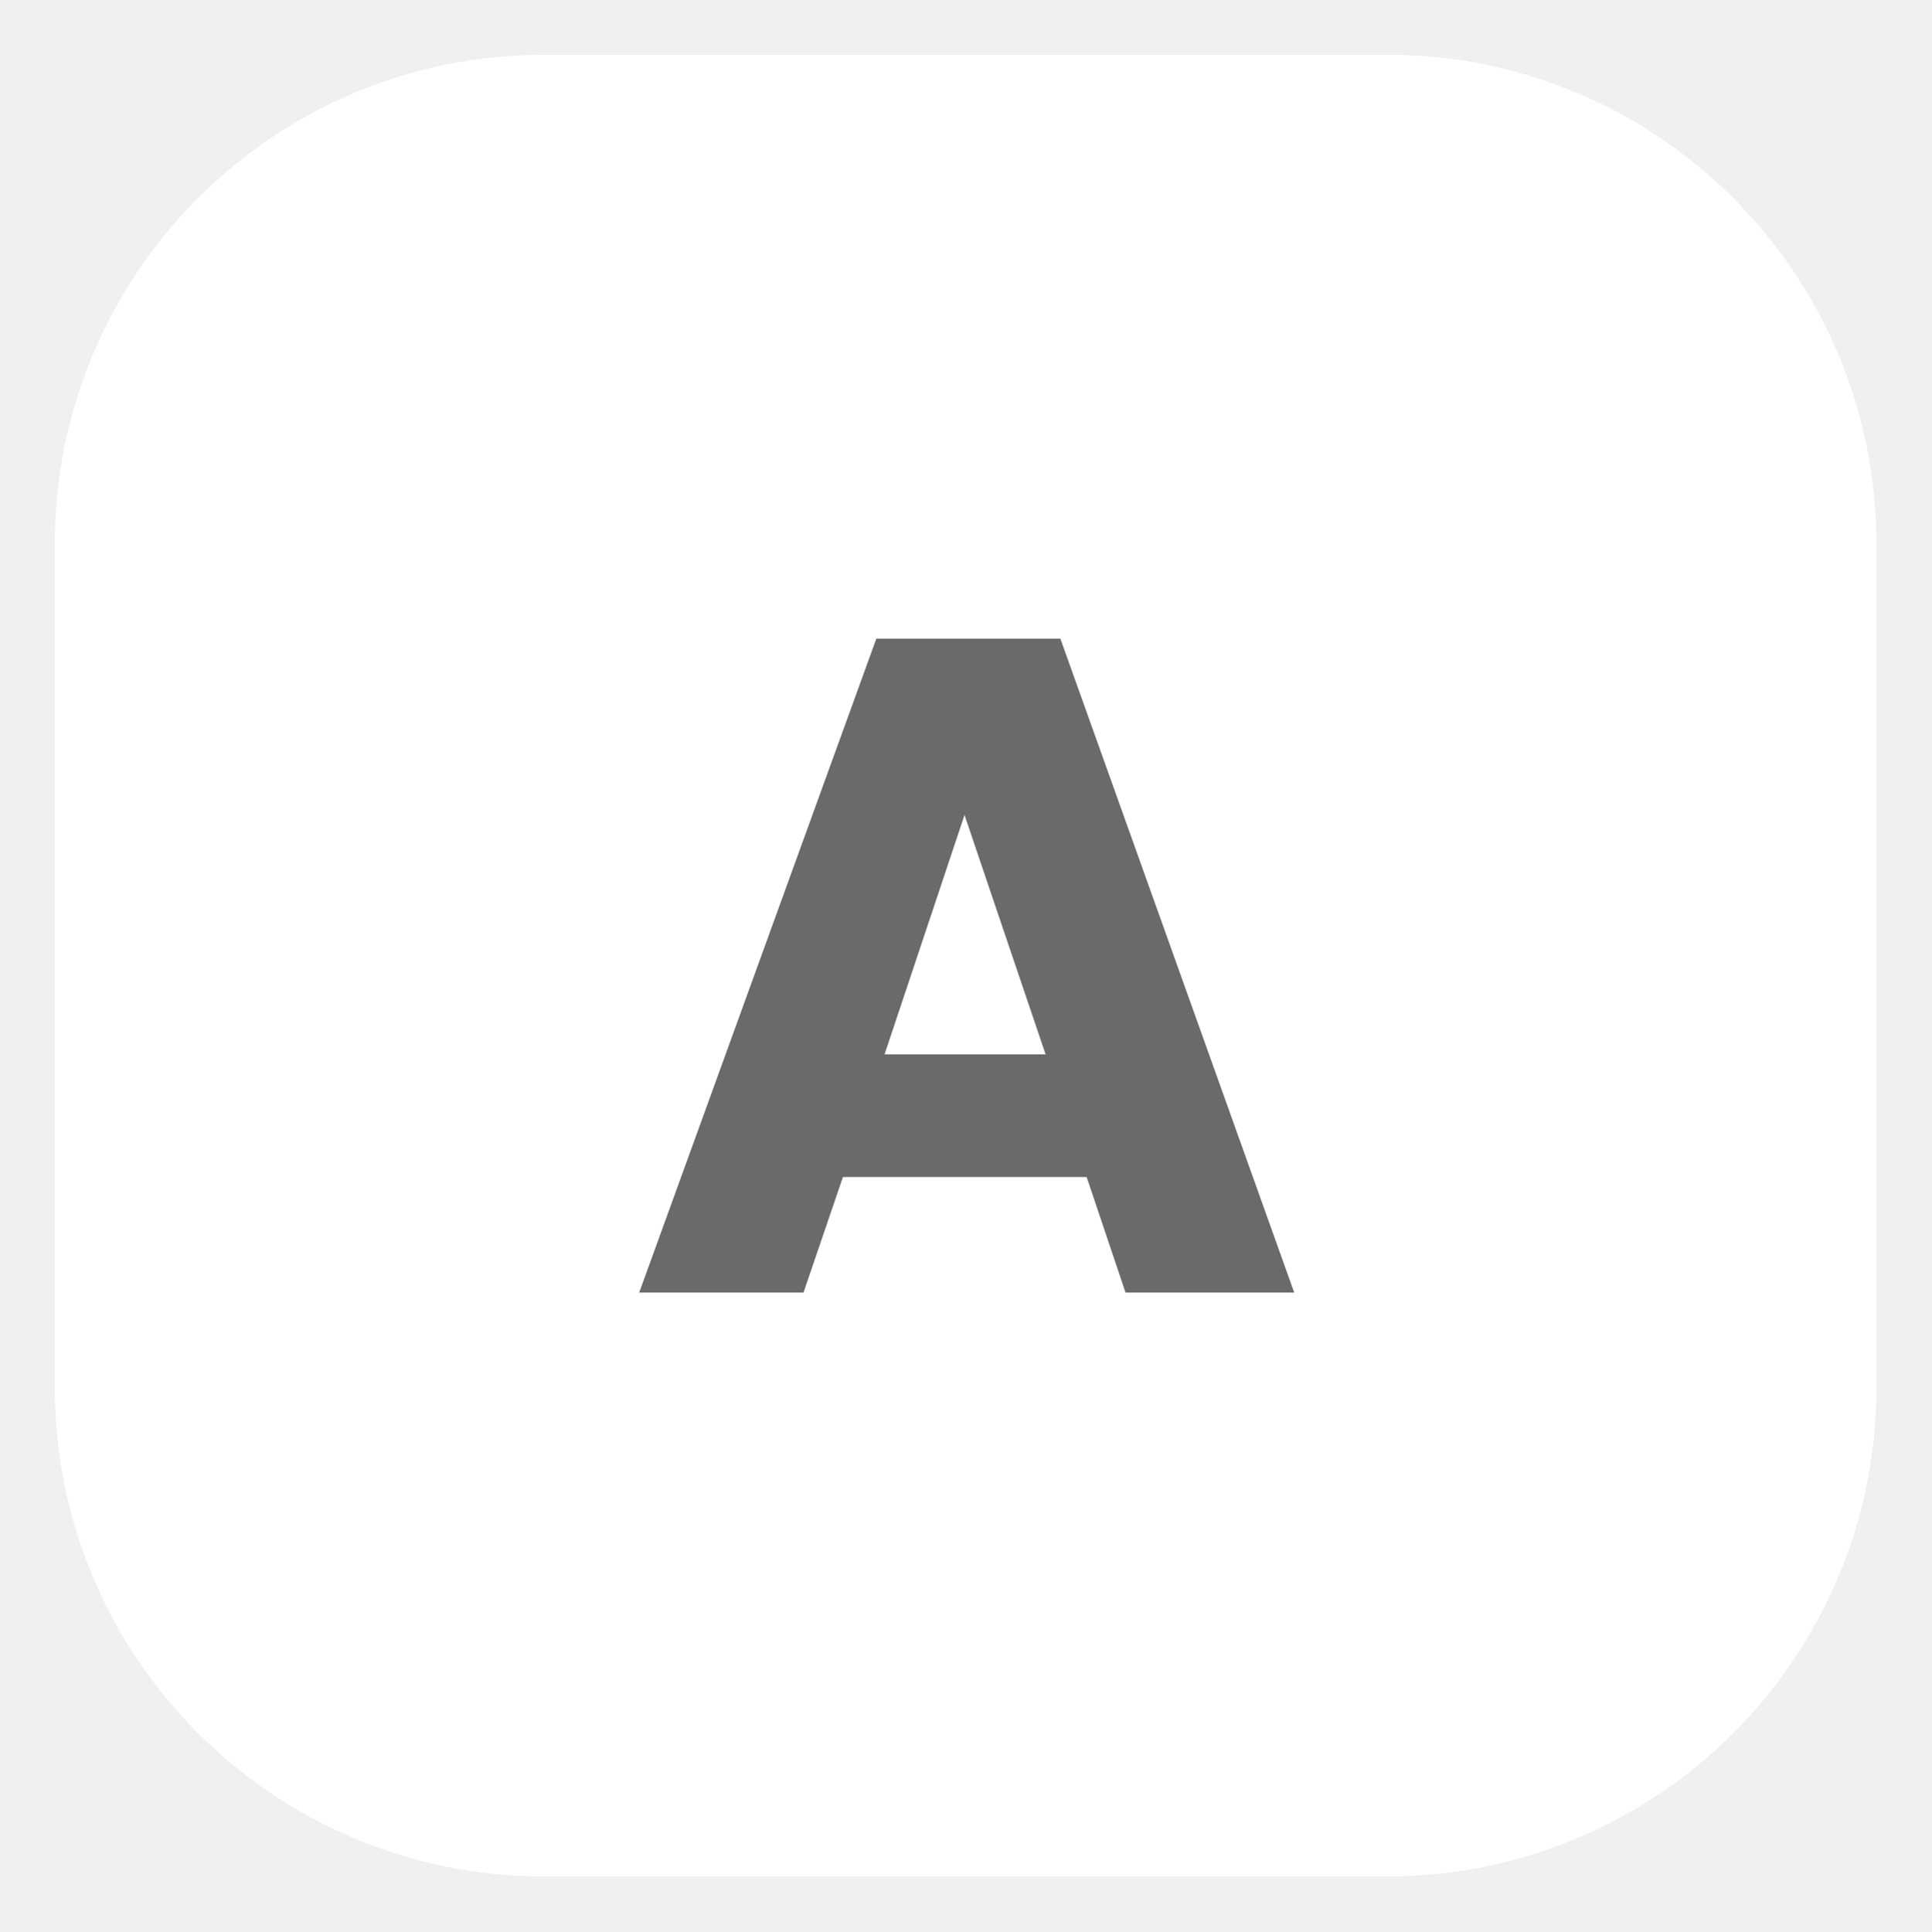
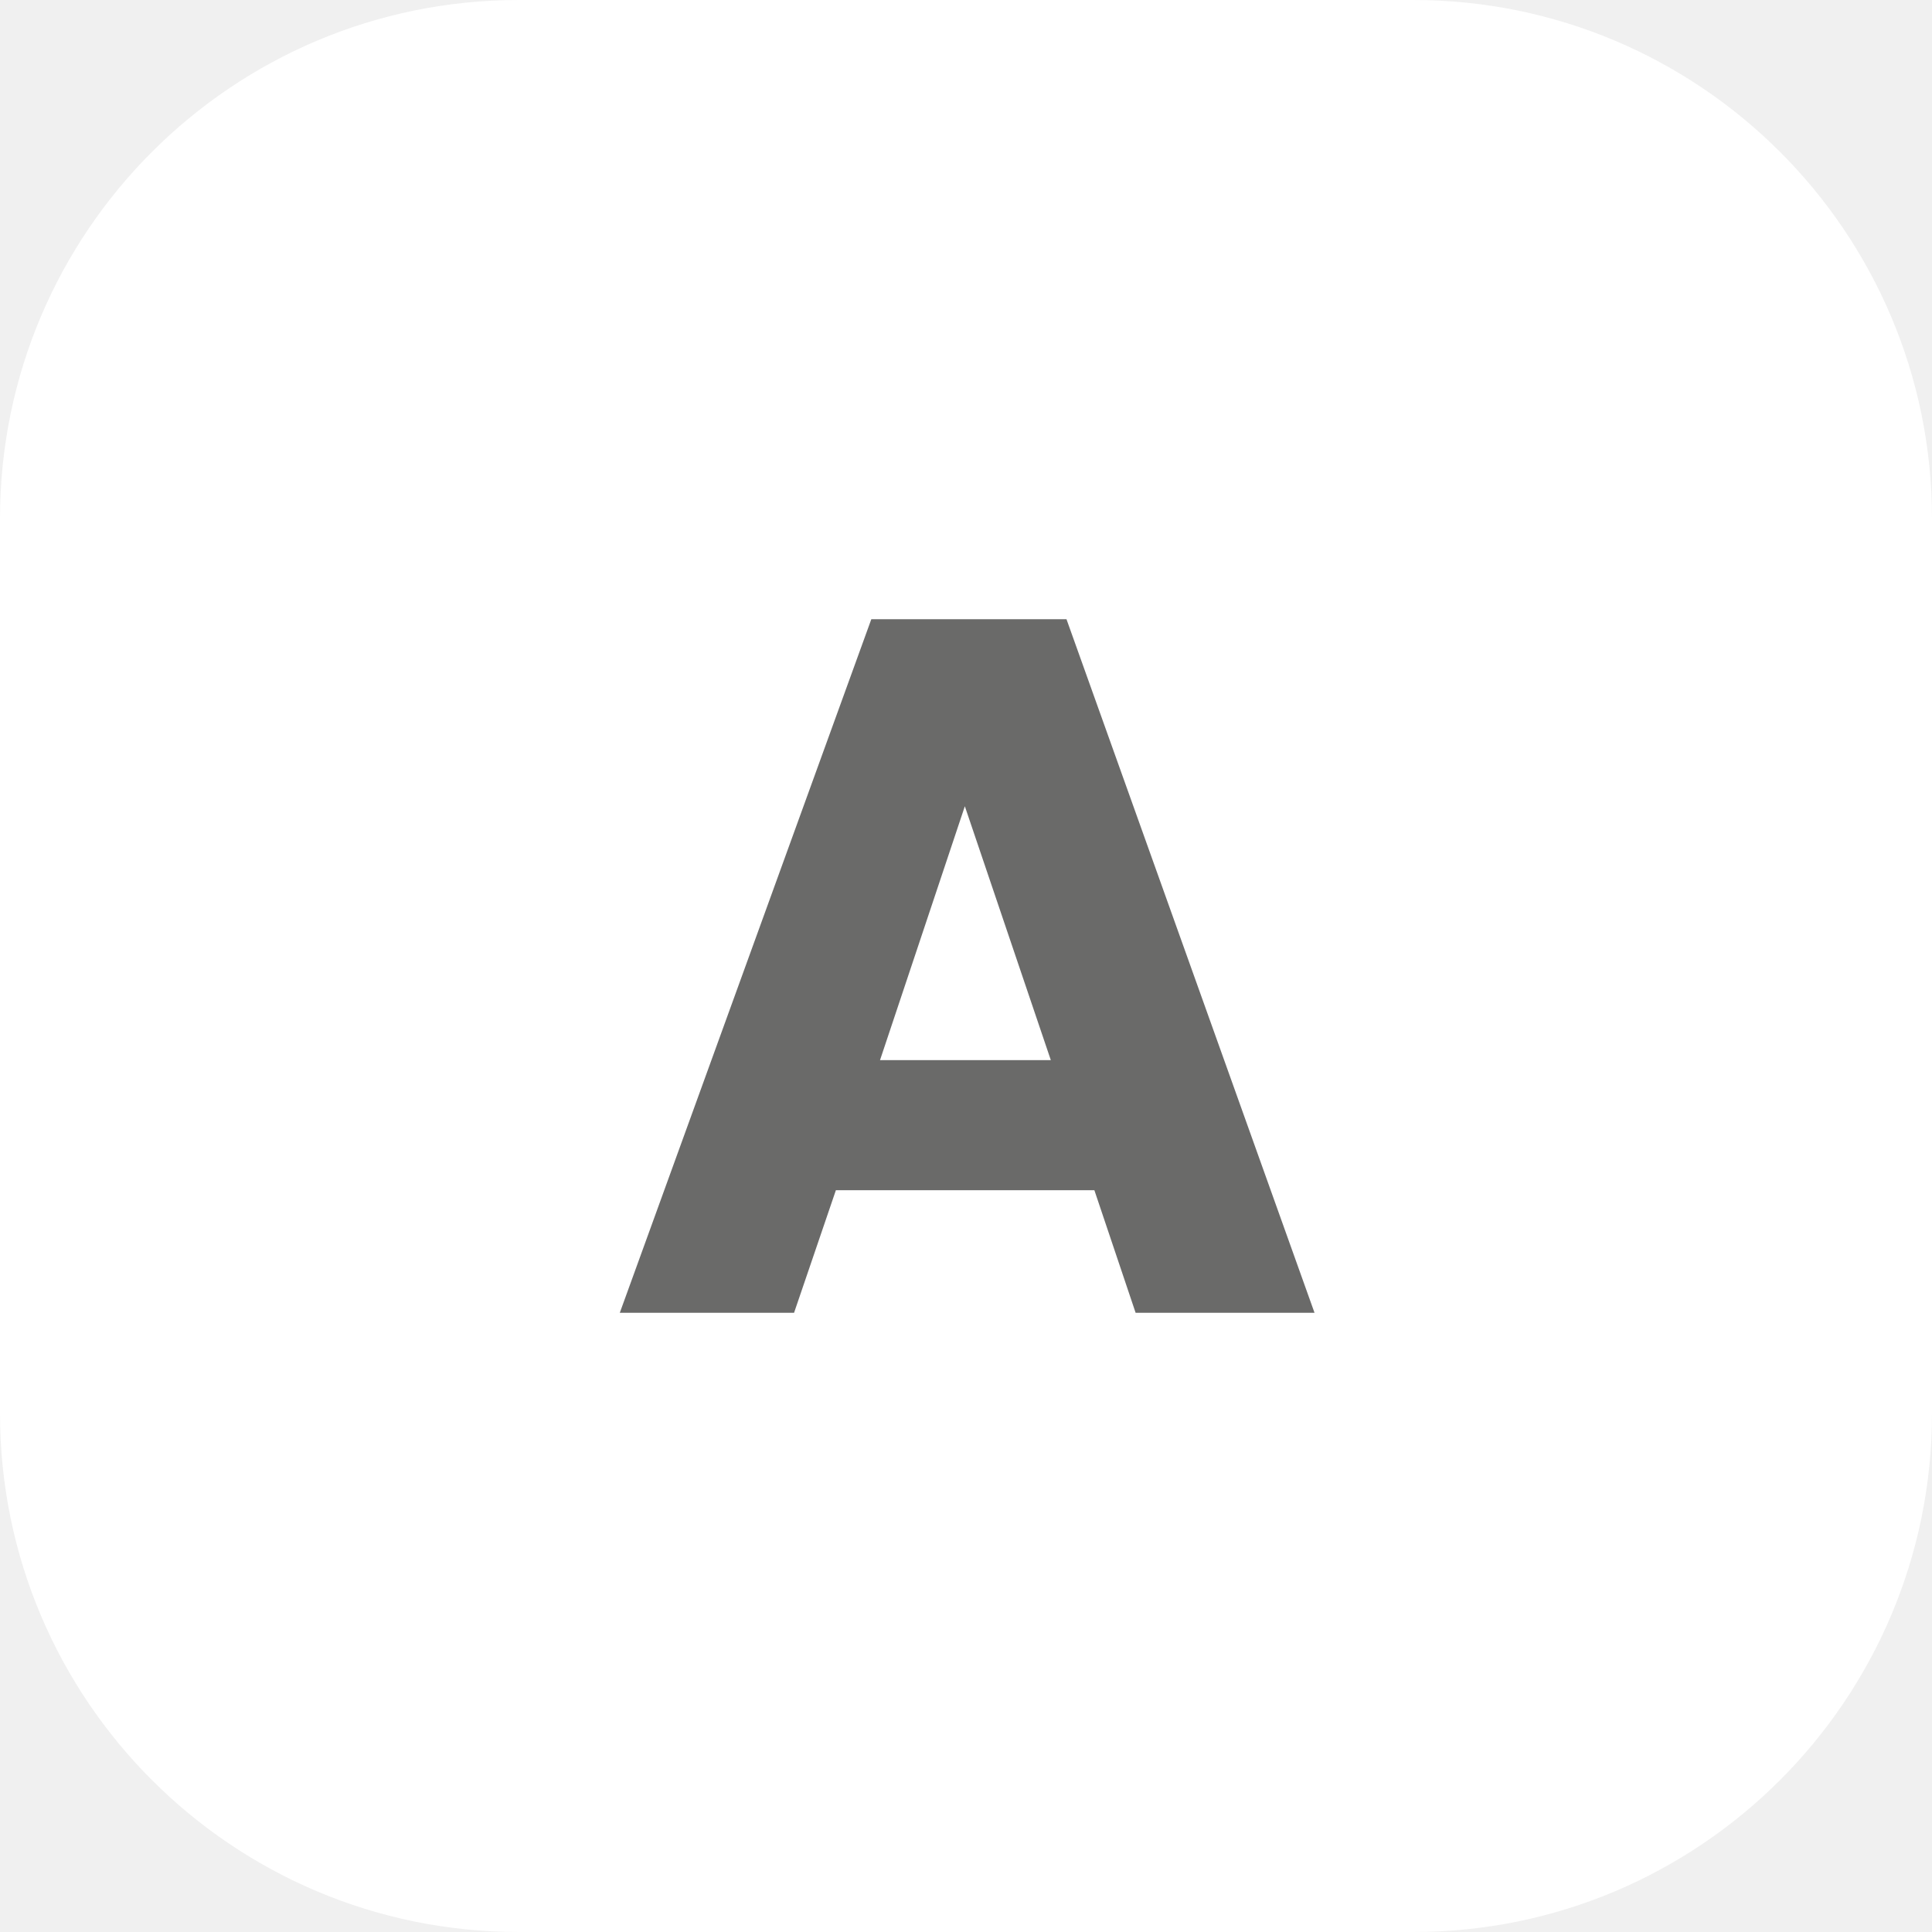
- <svg xmlns="http://www.w3.org/2000/svg" id="Capa_1" data-name="Capa 1" viewBox="0 0 35.26 35.26">
+ <svg xmlns="http://www.w3.org/2000/svg" id="Capa_1" data-name="Capa 1" viewBox="0 0 33.26 33.26">
  <defs>
-     <style>.cls-1{fill:#fff;}.cls-2{fill:#6a6a69;}</style>
+     <style>
+       .cls-1 {
+         fill: #fff;
+       }
+ 
+       .cls-2 {
+         fill: #6a6a69;
+       }
+     </style>
  </defs>
-   <rect class="cls-1" x="1" y="1" width="33.26" height="33.26" rx="8.93" />
-   <path class="cls-2" d="M19.84,21.49H15.39l-.72,2.11h-3L16,11.66h3.36L23.63,23.6H20.55Zm-.75-2.24-1.48-4.37-1.46,4.37Z" />
+   <rect class="cls-1" width="33.26" height="33.26" rx="8.93" ry="8.93" />
+   <path class="cls-2" d="M18.84,20.49h-4.45l-.72,2.11h-3l4.33-11.94h3.36l4.27,11.94h-3.08l-.71-2.11Zm-.75-2.24l-1.48-4.37-1.46,4.37h2.94Z" />
</svg>
